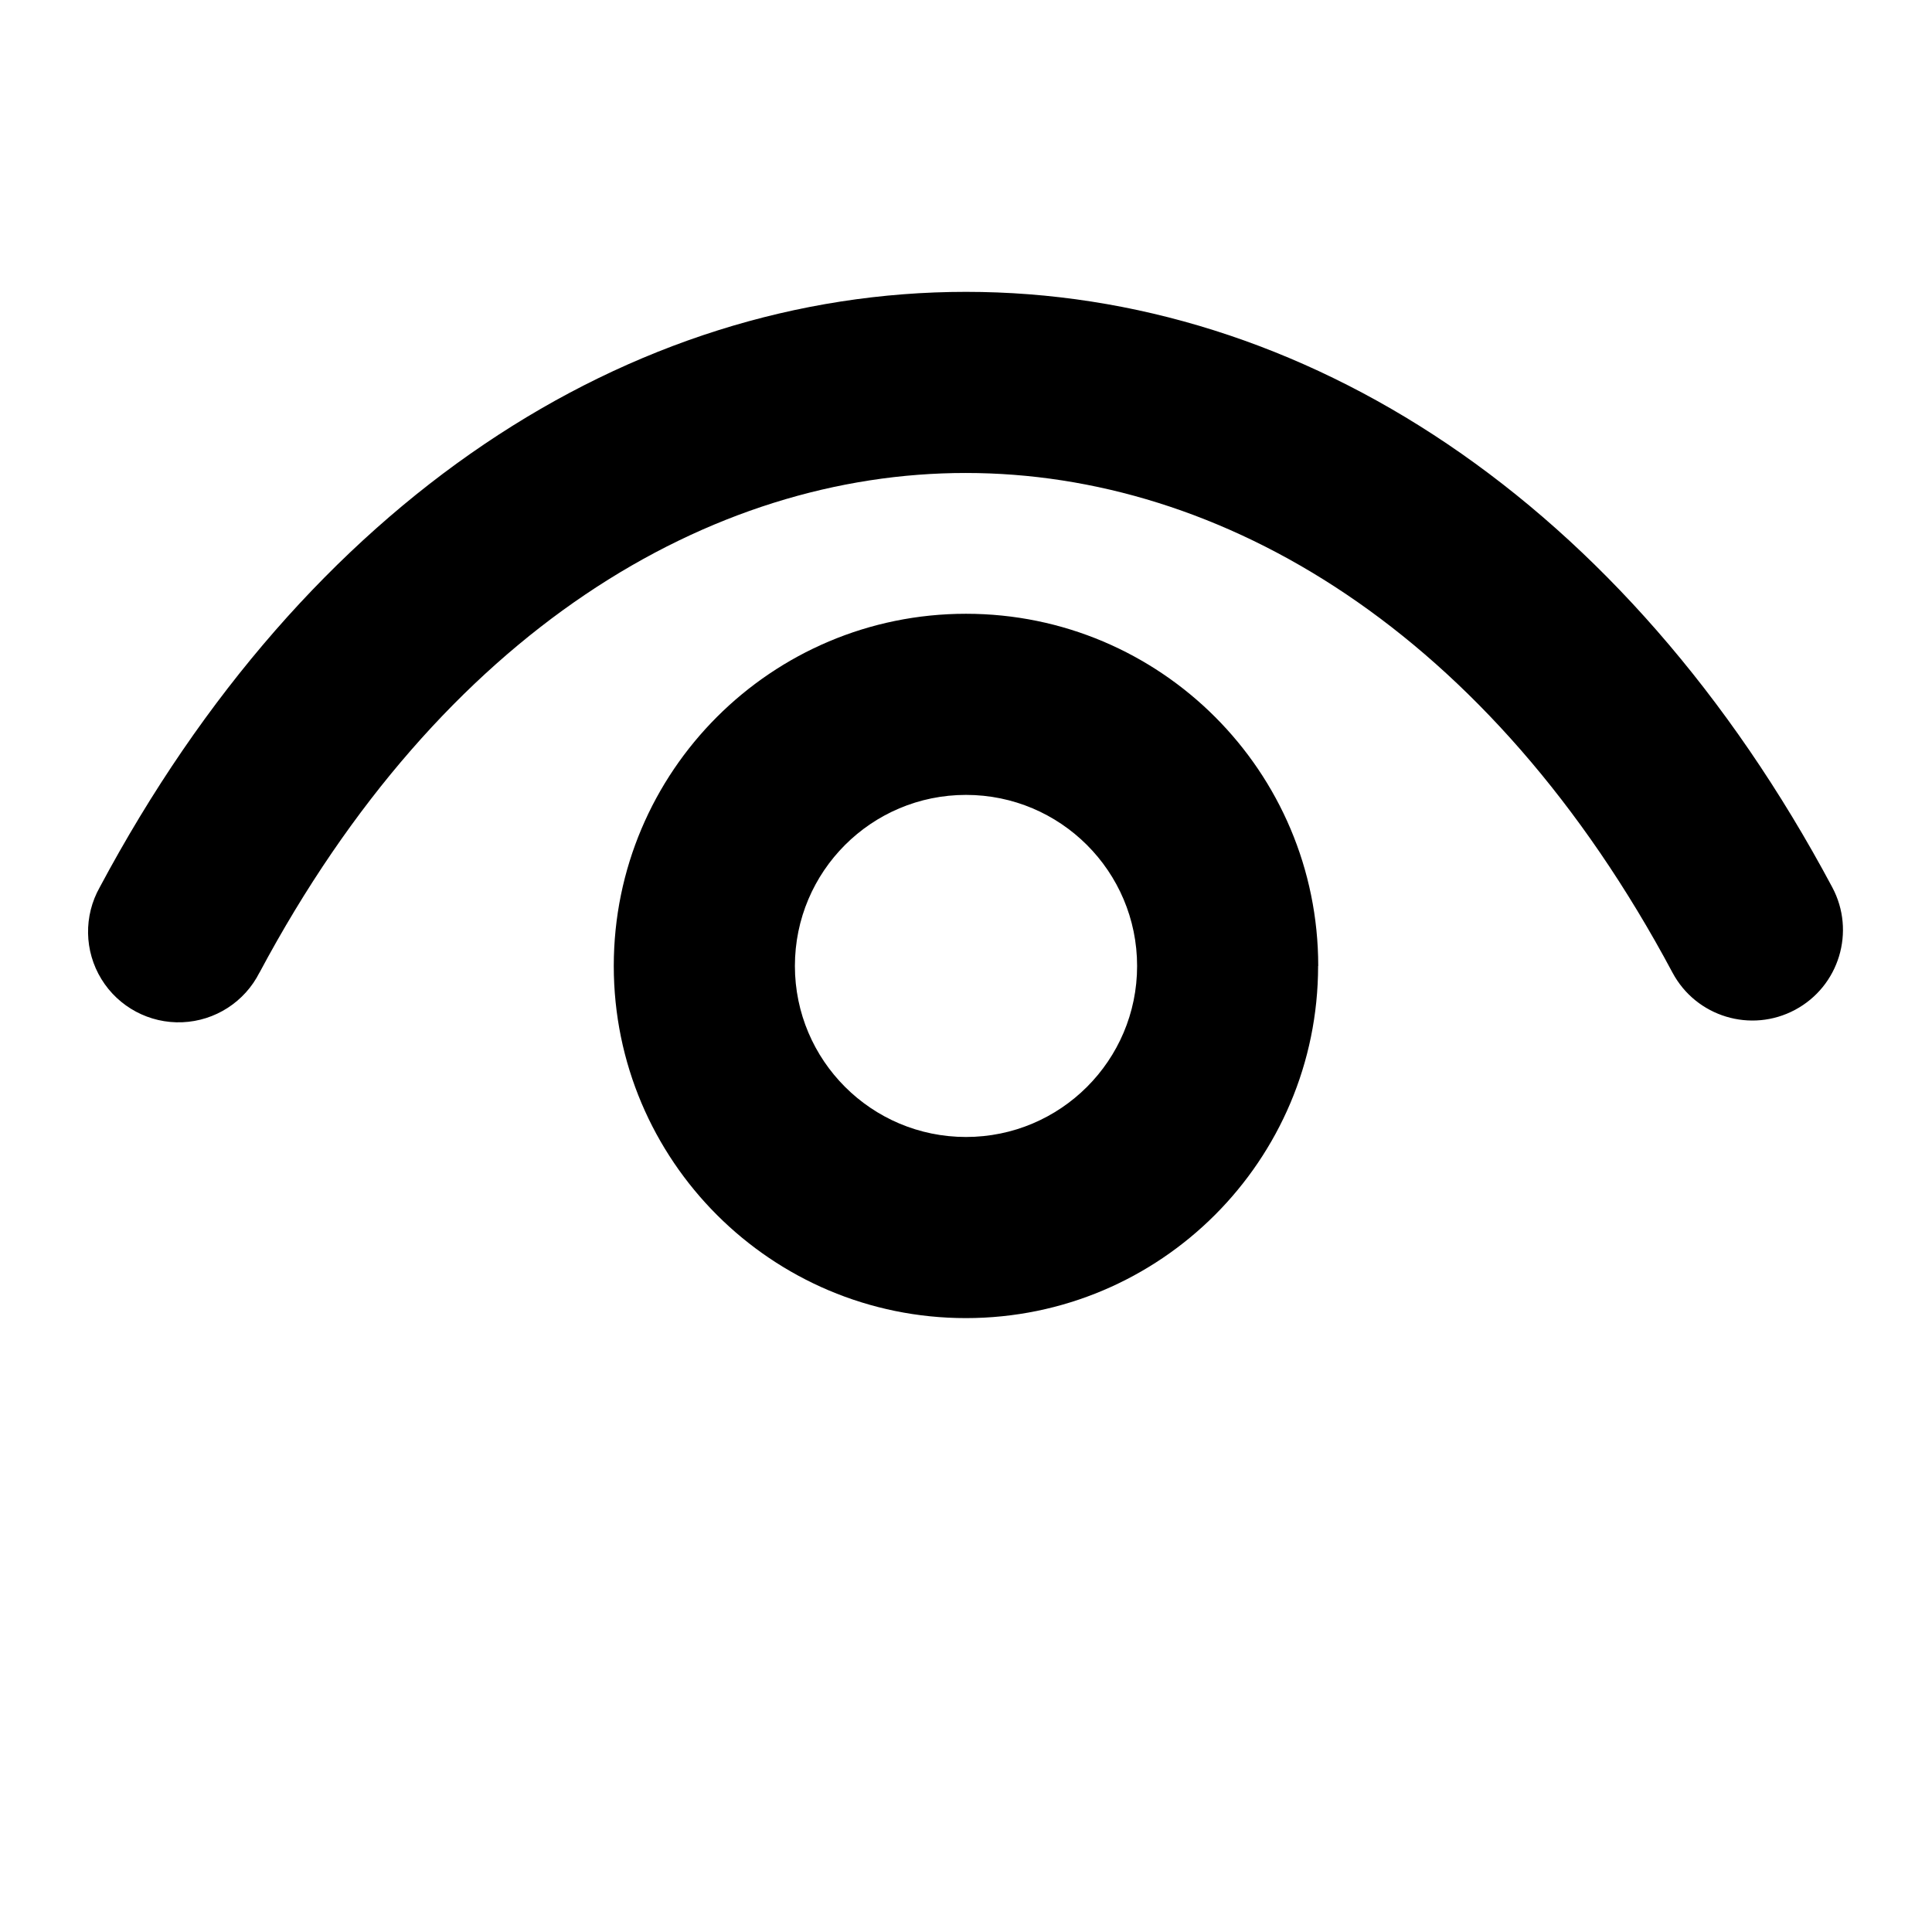
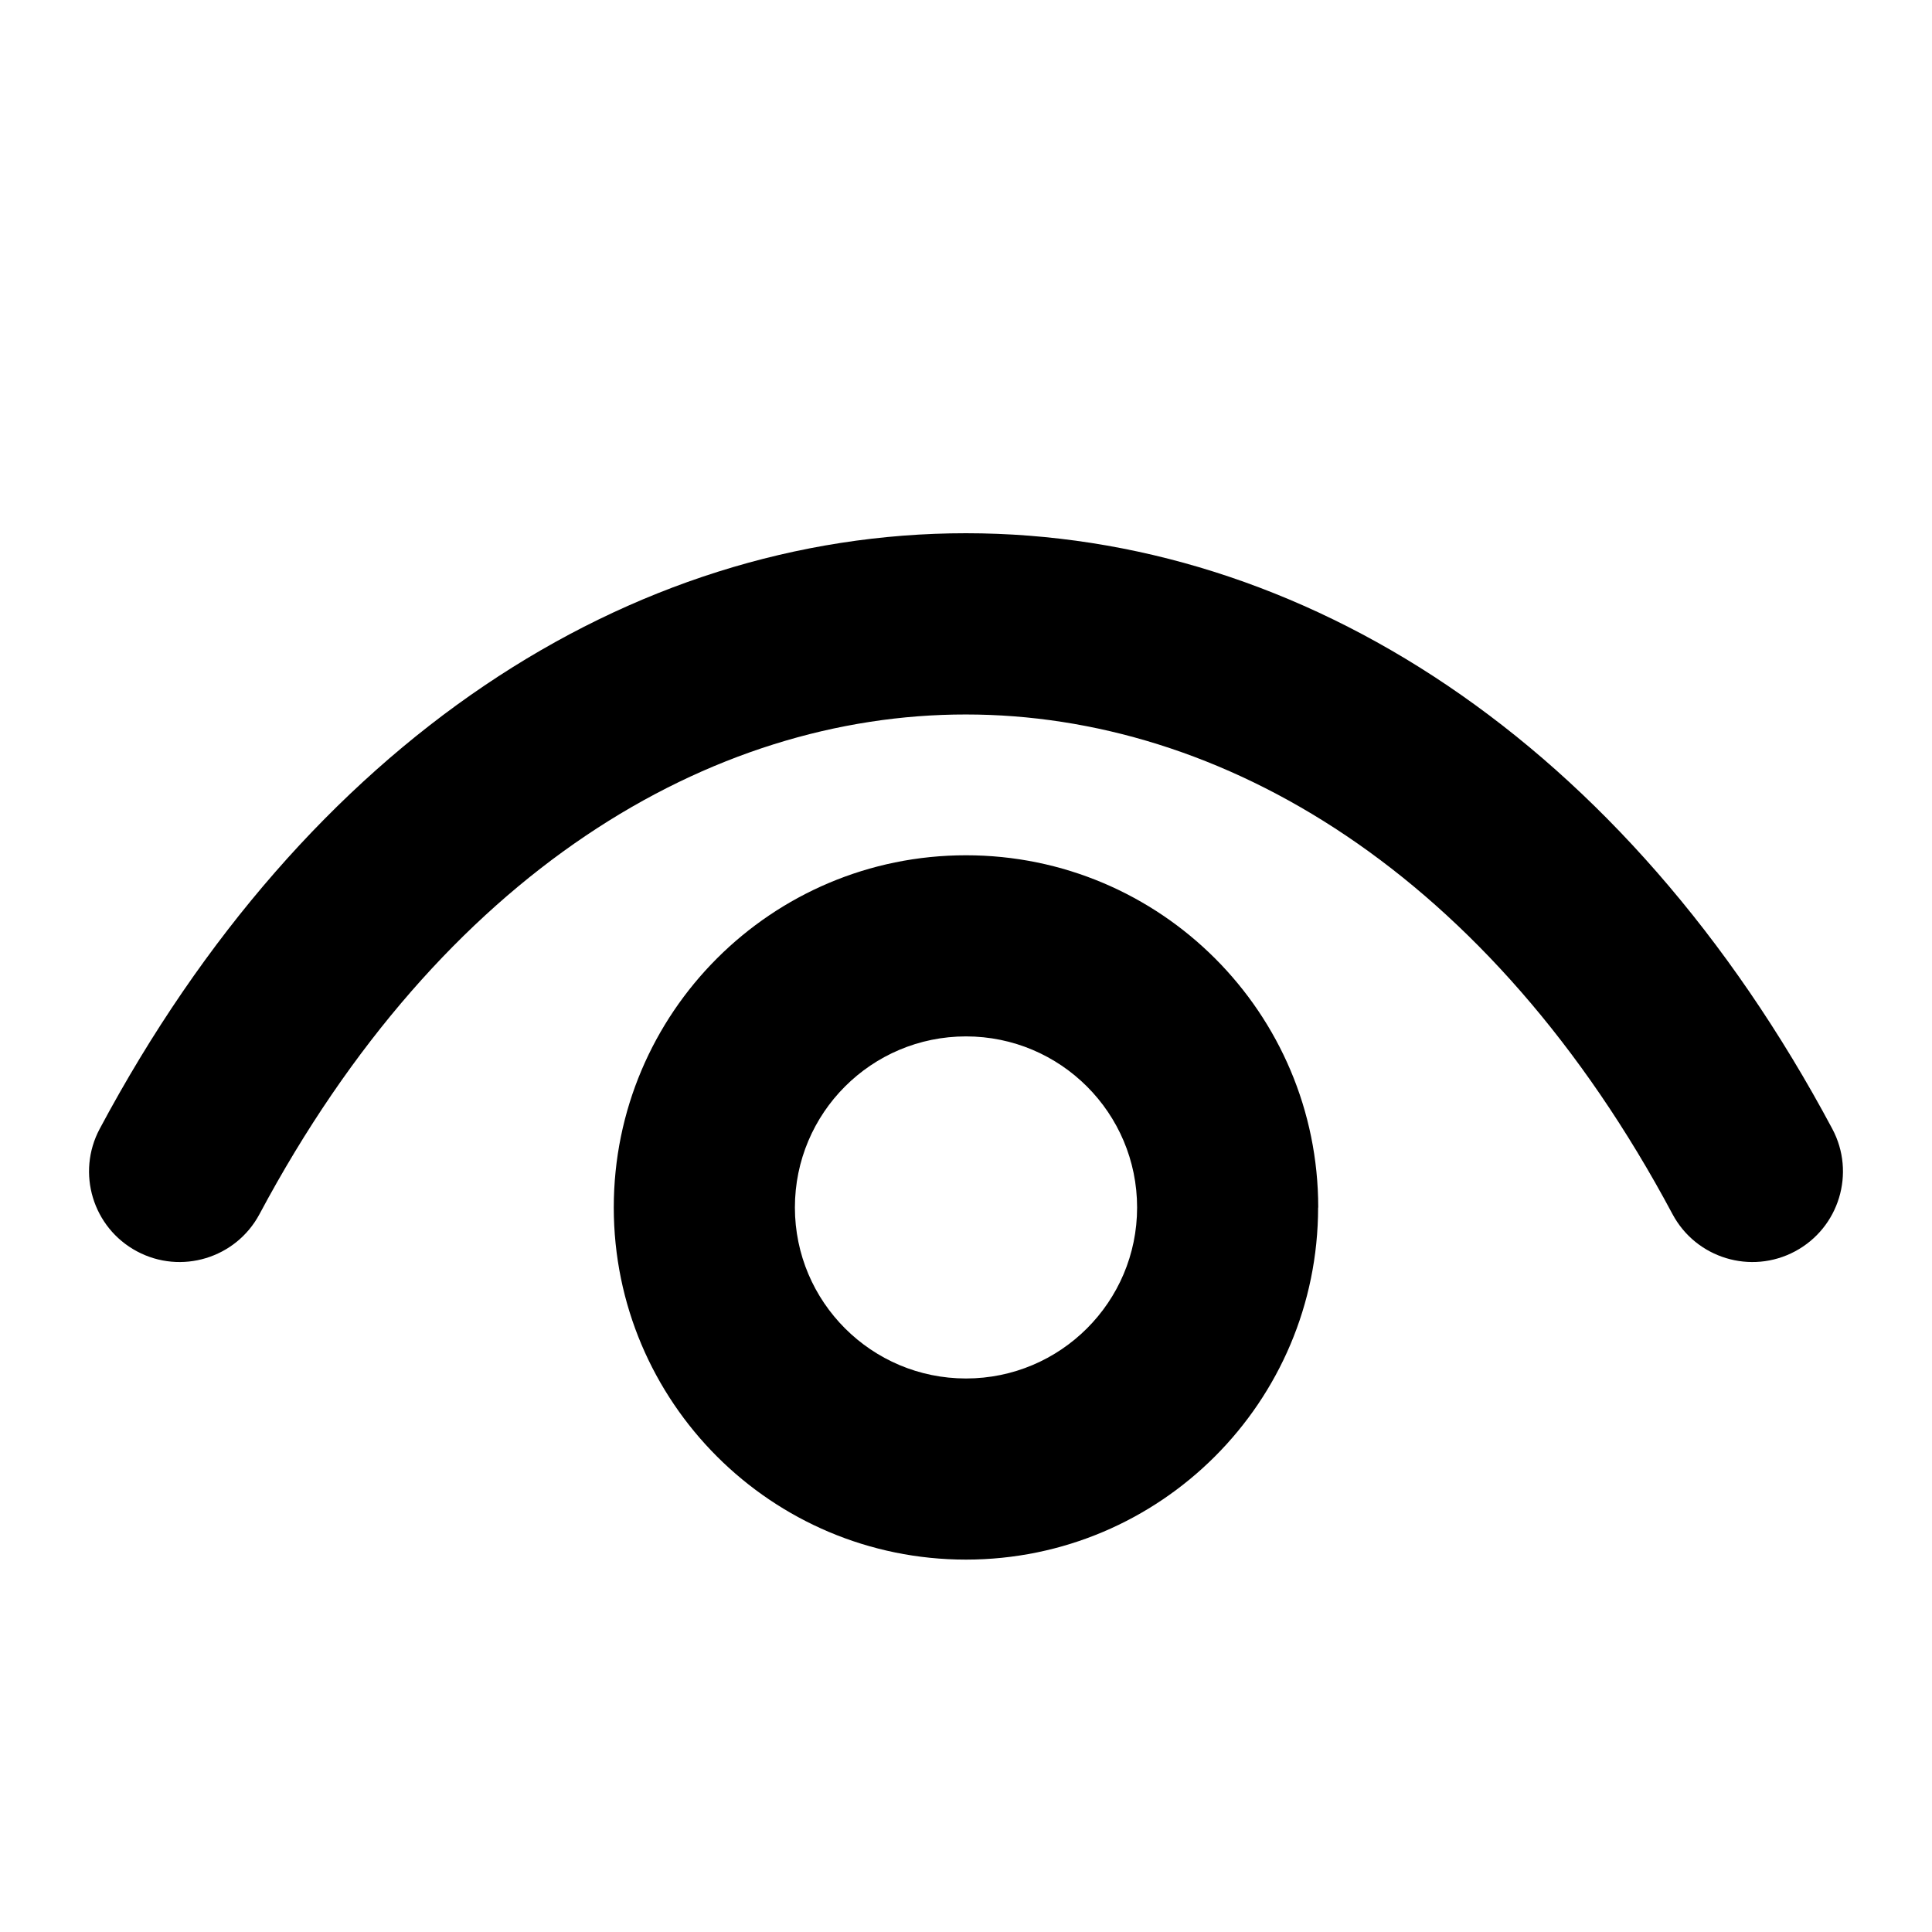
<svg xmlns="http://www.w3.org/2000/svg" width="16" height="16" fill="none" viewBox="0 0 16 16">
-   <path fill="currentColor" d="M.826 7.348a.75.75 0 1 0 1.323.706L.826 7.348Zm13.025.707a.75.75 0 1 0 1.323-.707l-1.323.707Zm-11.702 0c1.514-2.837 3.738-4.139 5.85-4.138 2.114 0 4.338 1.301 5.852 4.138l1.323-.707C13.461 4.138 10.786 2.417 8 2.417c-2.786 0-5.46 1.72-7.174 4.931l1.323.706ZM9.417 8c0 .782-.635 1.416-1.417 1.416v1.5A2.917 2.917 0 0 0 10.916 8h-1.5ZM8 9.416A1.417 1.417 0 0 1 6.583 8h-1.5A2.917 2.917 0 0 0 8 10.916v-1.5ZM6.583 8c0-.783.634-1.417 1.417-1.417v-1.5A2.917 2.917 0 0 0 5.083 8h1.5ZM8 6.583c.782 0 1.417.634 1.417 1.417h1.5A2.917 2.917 0 0 0 8 5.083v1.5Z" />
+   <path fill="currentColor" d="M.826 9.348a.75.75 0 0 0 1.323.707L.826 9.348Zm13.025.707a.75.75 0 1 0 1.323-.707l-1.323.707Zm-11.702 0c1.514-2.837 3.738-4.139 5.85-4.138 2.114 0 4.338 1.301 5.852 4.138l1.323-.707C13.461 6.138 10.786 4.417 8 4.416c-2.786 0-5.46 1.722-7.174 4.932l1.323.707ZM9.417 10c0 .782-.635 1.416-1.417 1.416v1.5A2.917 2.917 0 0 0 10.916 10h-1.5ZM8 11.416A1.417 1.417 0 0 1 6.583 10h-1.5A2.917 2.917 0 0 0 8 12.916v-1.5ZM6.583 10c0-.783.634-1.417 1.417-1.417v-1.5A2.917 2.917 0 0 0 5.083 10h1.5ZM8 8.583c.782 0 1.417.634 1.417 1.417h1.5A2.917 2.917 0 0 0 8 7.083v1.5Z" />
</svg>
